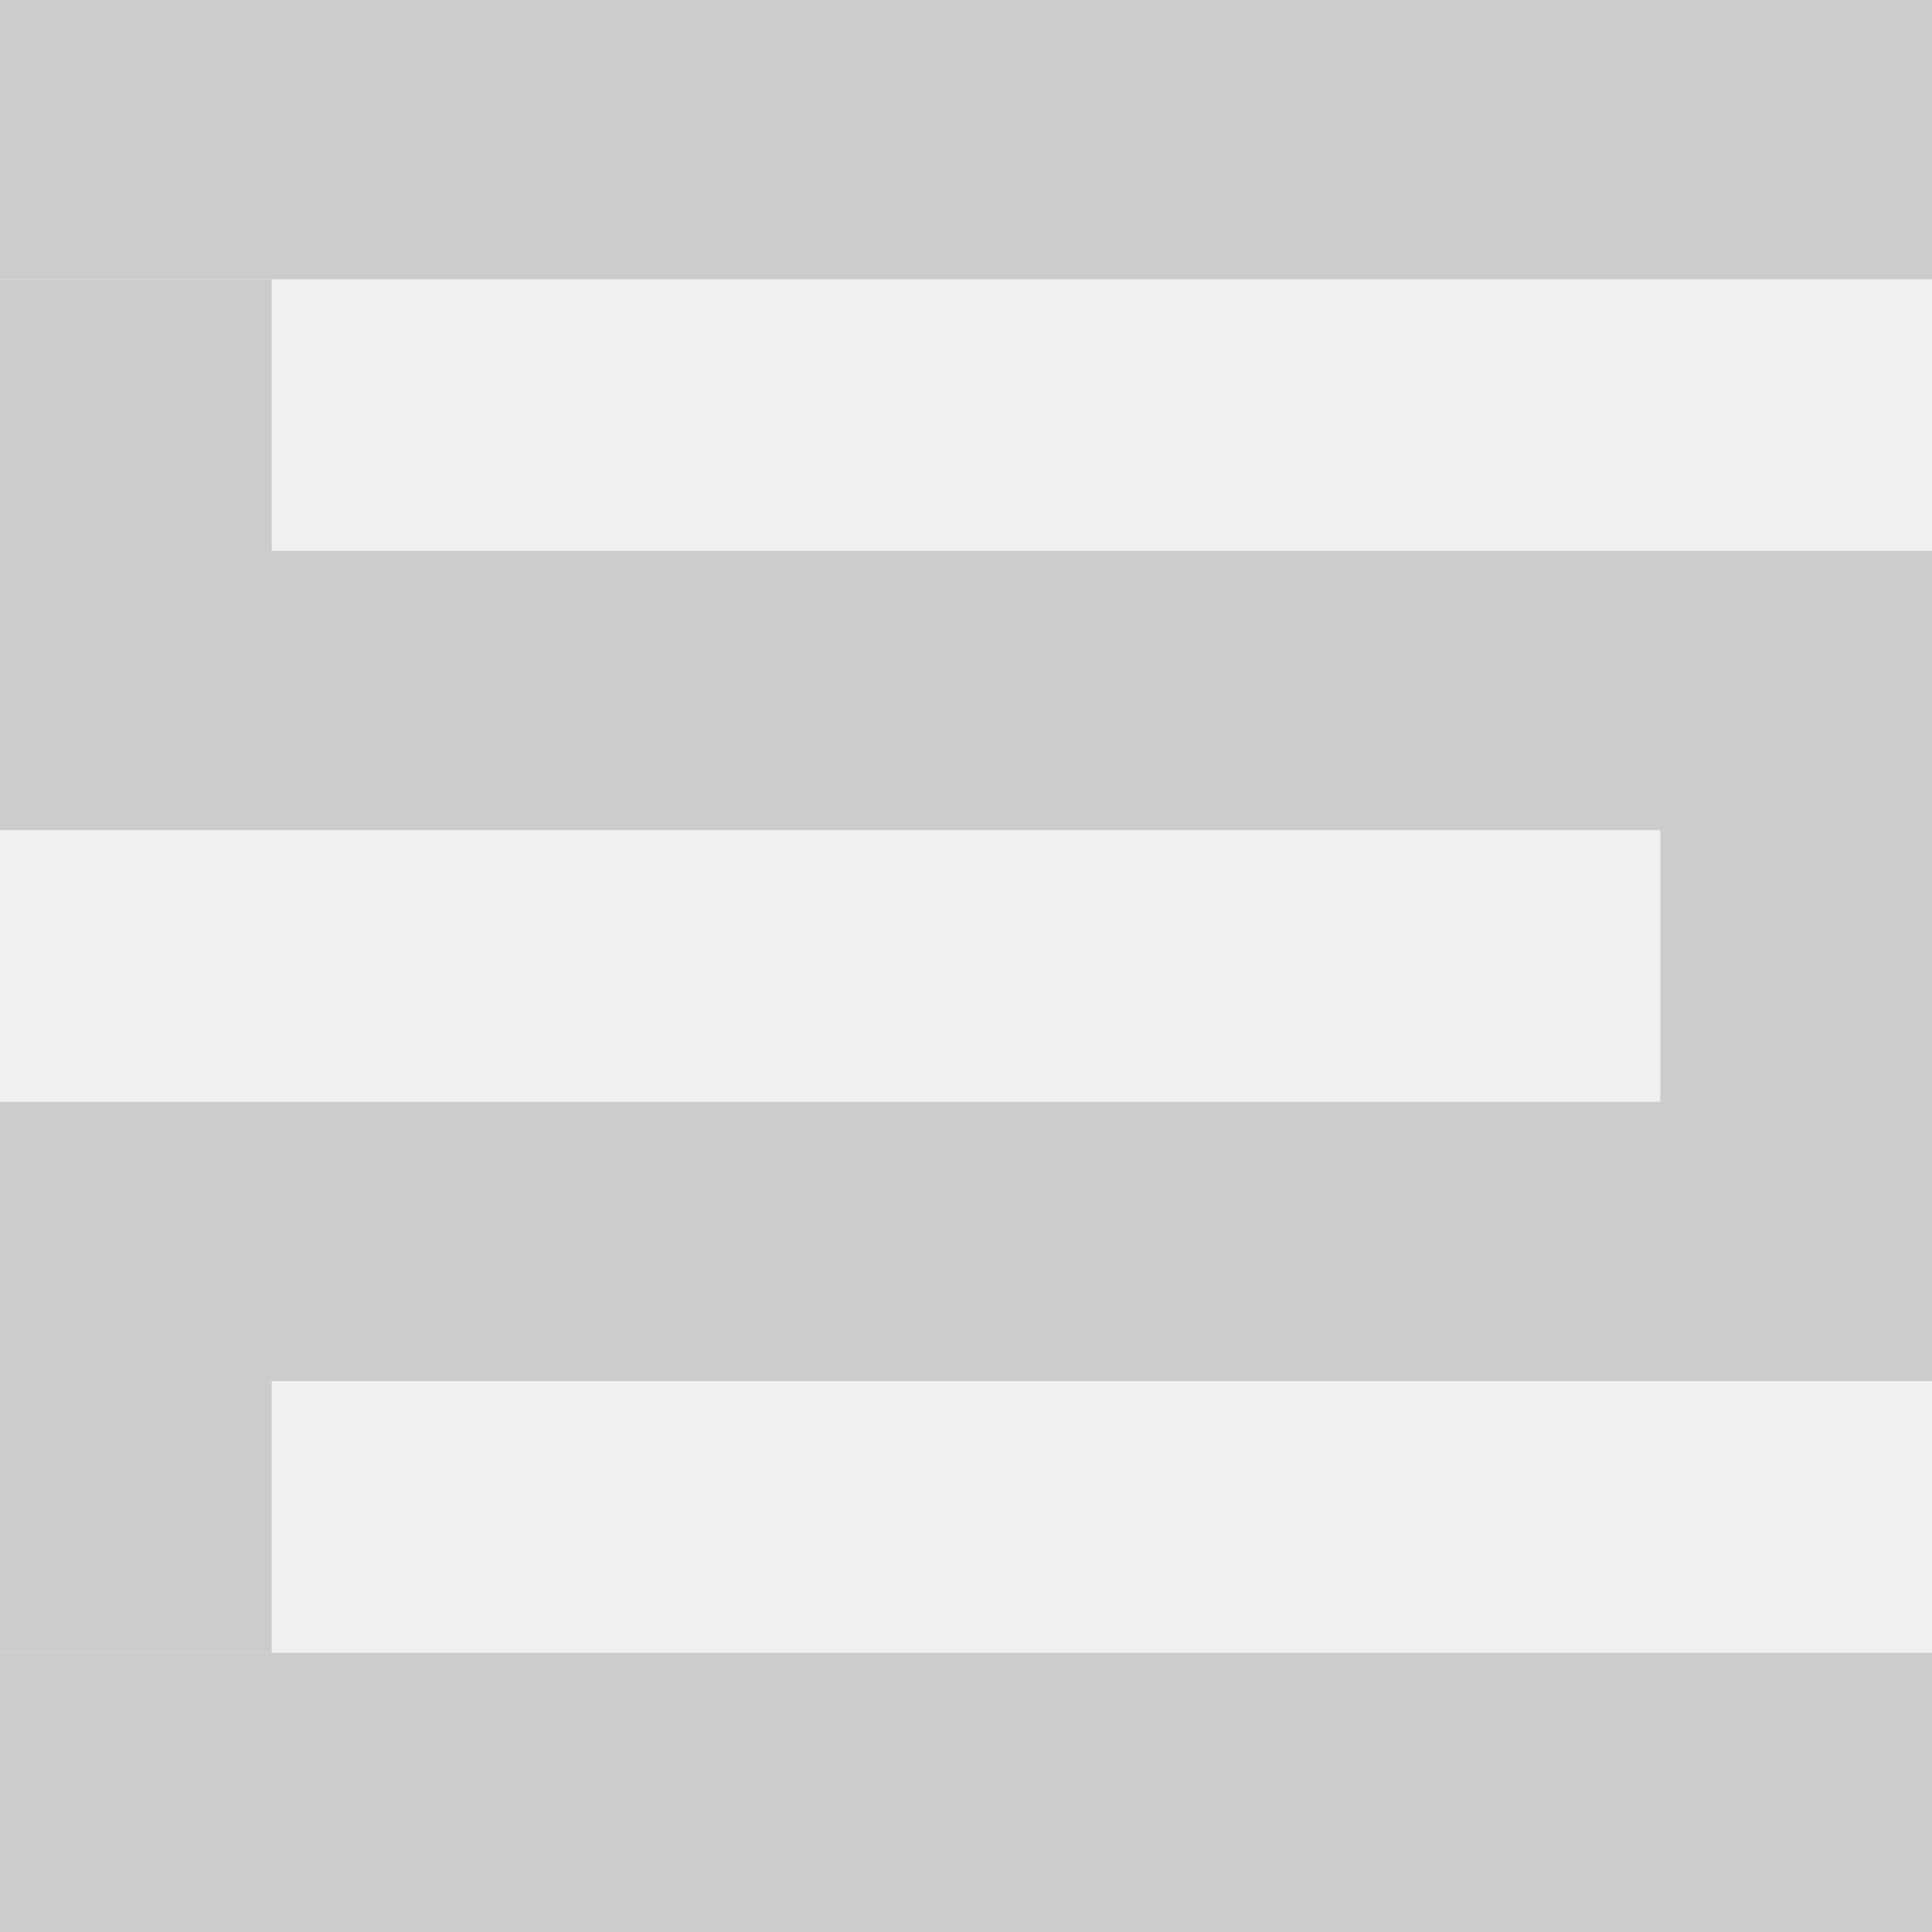
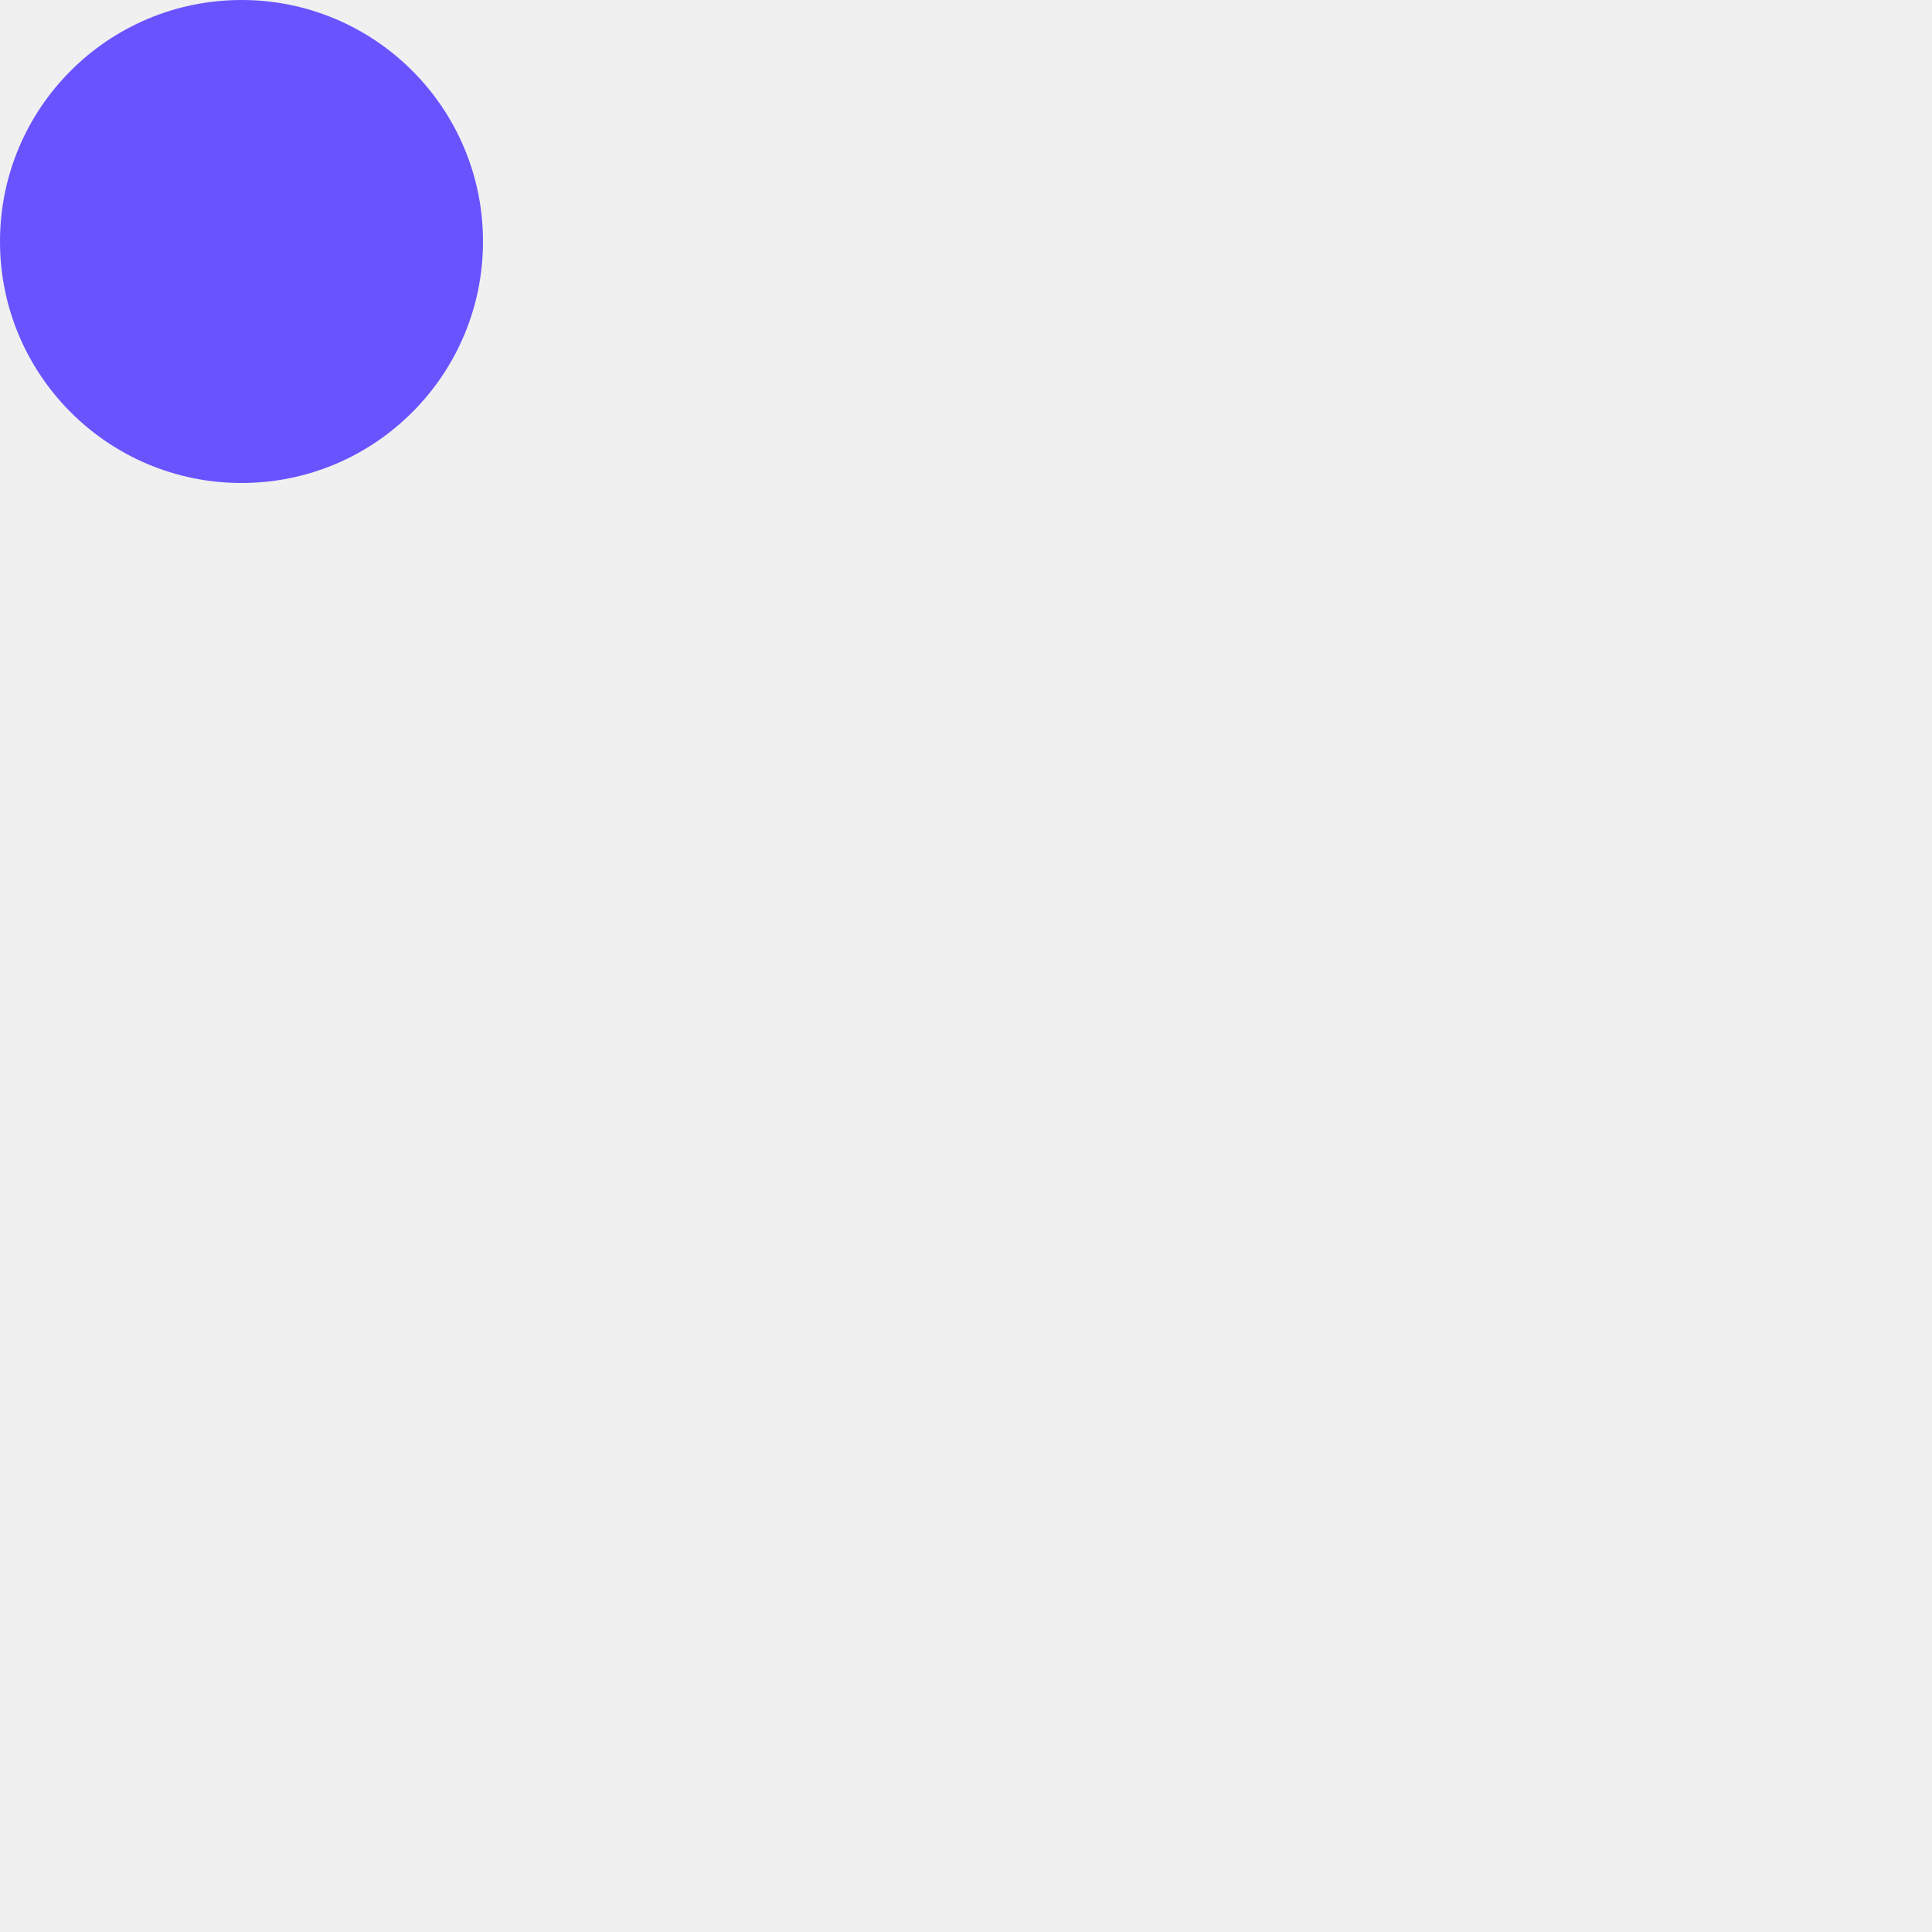
- <svg xmlns="http://www.w3.org/2000/svg" width="512" height="512" viewBox="0 0 512 512" fill="none">
-   <g clip-path="url(#clip0_271_118)">
-     <rect width="512" height="74" fill="#CCCCCC" />
-     <rect y="146" width="512" height="74" fill="#CCCCCC" />
-     <rect y="292" width="512" height="74" fill="#CCCCCC" />
-     <rect y="438" width="512" height="74" fill="#CCCCCC" />
-     <rect y="74" width="72" height="72" fill="#CCCCCC" />
-     <rect y="366" width="72" height="72" fill="#CCCCCC" />
-     <rect x="440" y="220" width="72" height="72" fill="#CCCCCC" />
+ <svg xmlns="http://www.w3.org/2000/svg" width="192" height="192" viewBox="0 0 192 192" fill="none">
+   <g clip-path="url(#clip0_43_2)">
+     <circle cx="24" cy="24" r="24" fill="#6953FF" />
  </g>
  <defs>
-     <clipPath id="clip0_271_118">
-       <rect width="512" height="512" fill="white" />
+     <clipPath id="clip0_43_2">
+       <rect width="192" height="192" fill="white" />
    </clipPath>
  </defs>
</svg>
